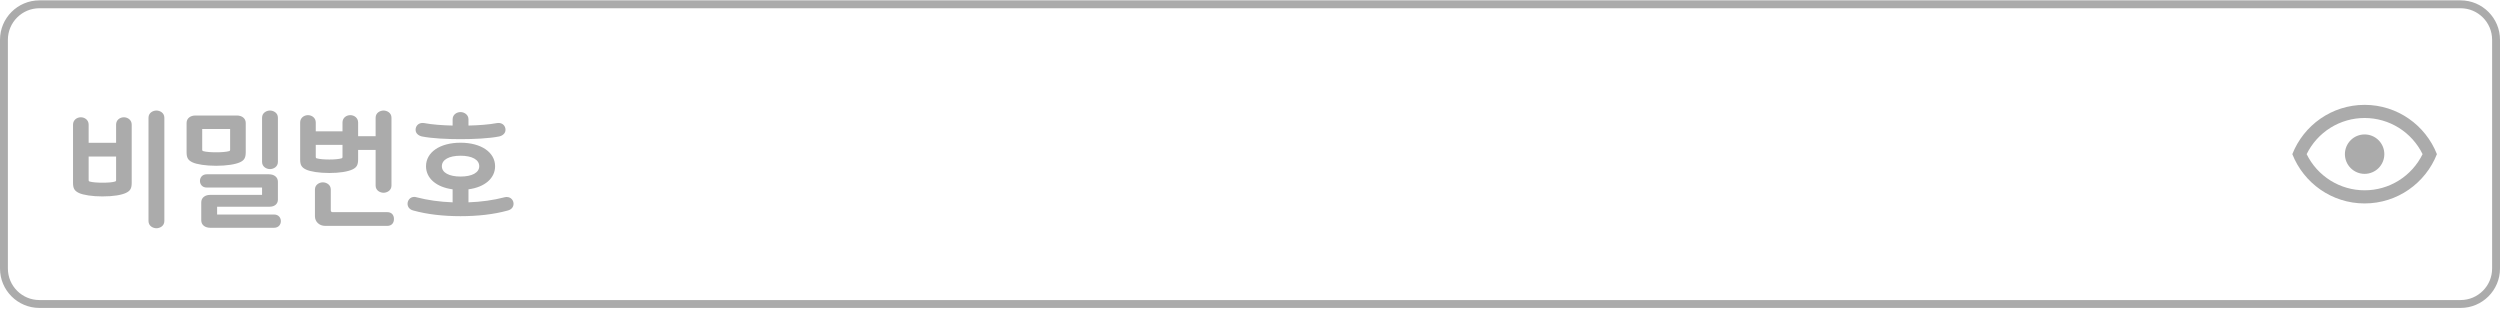
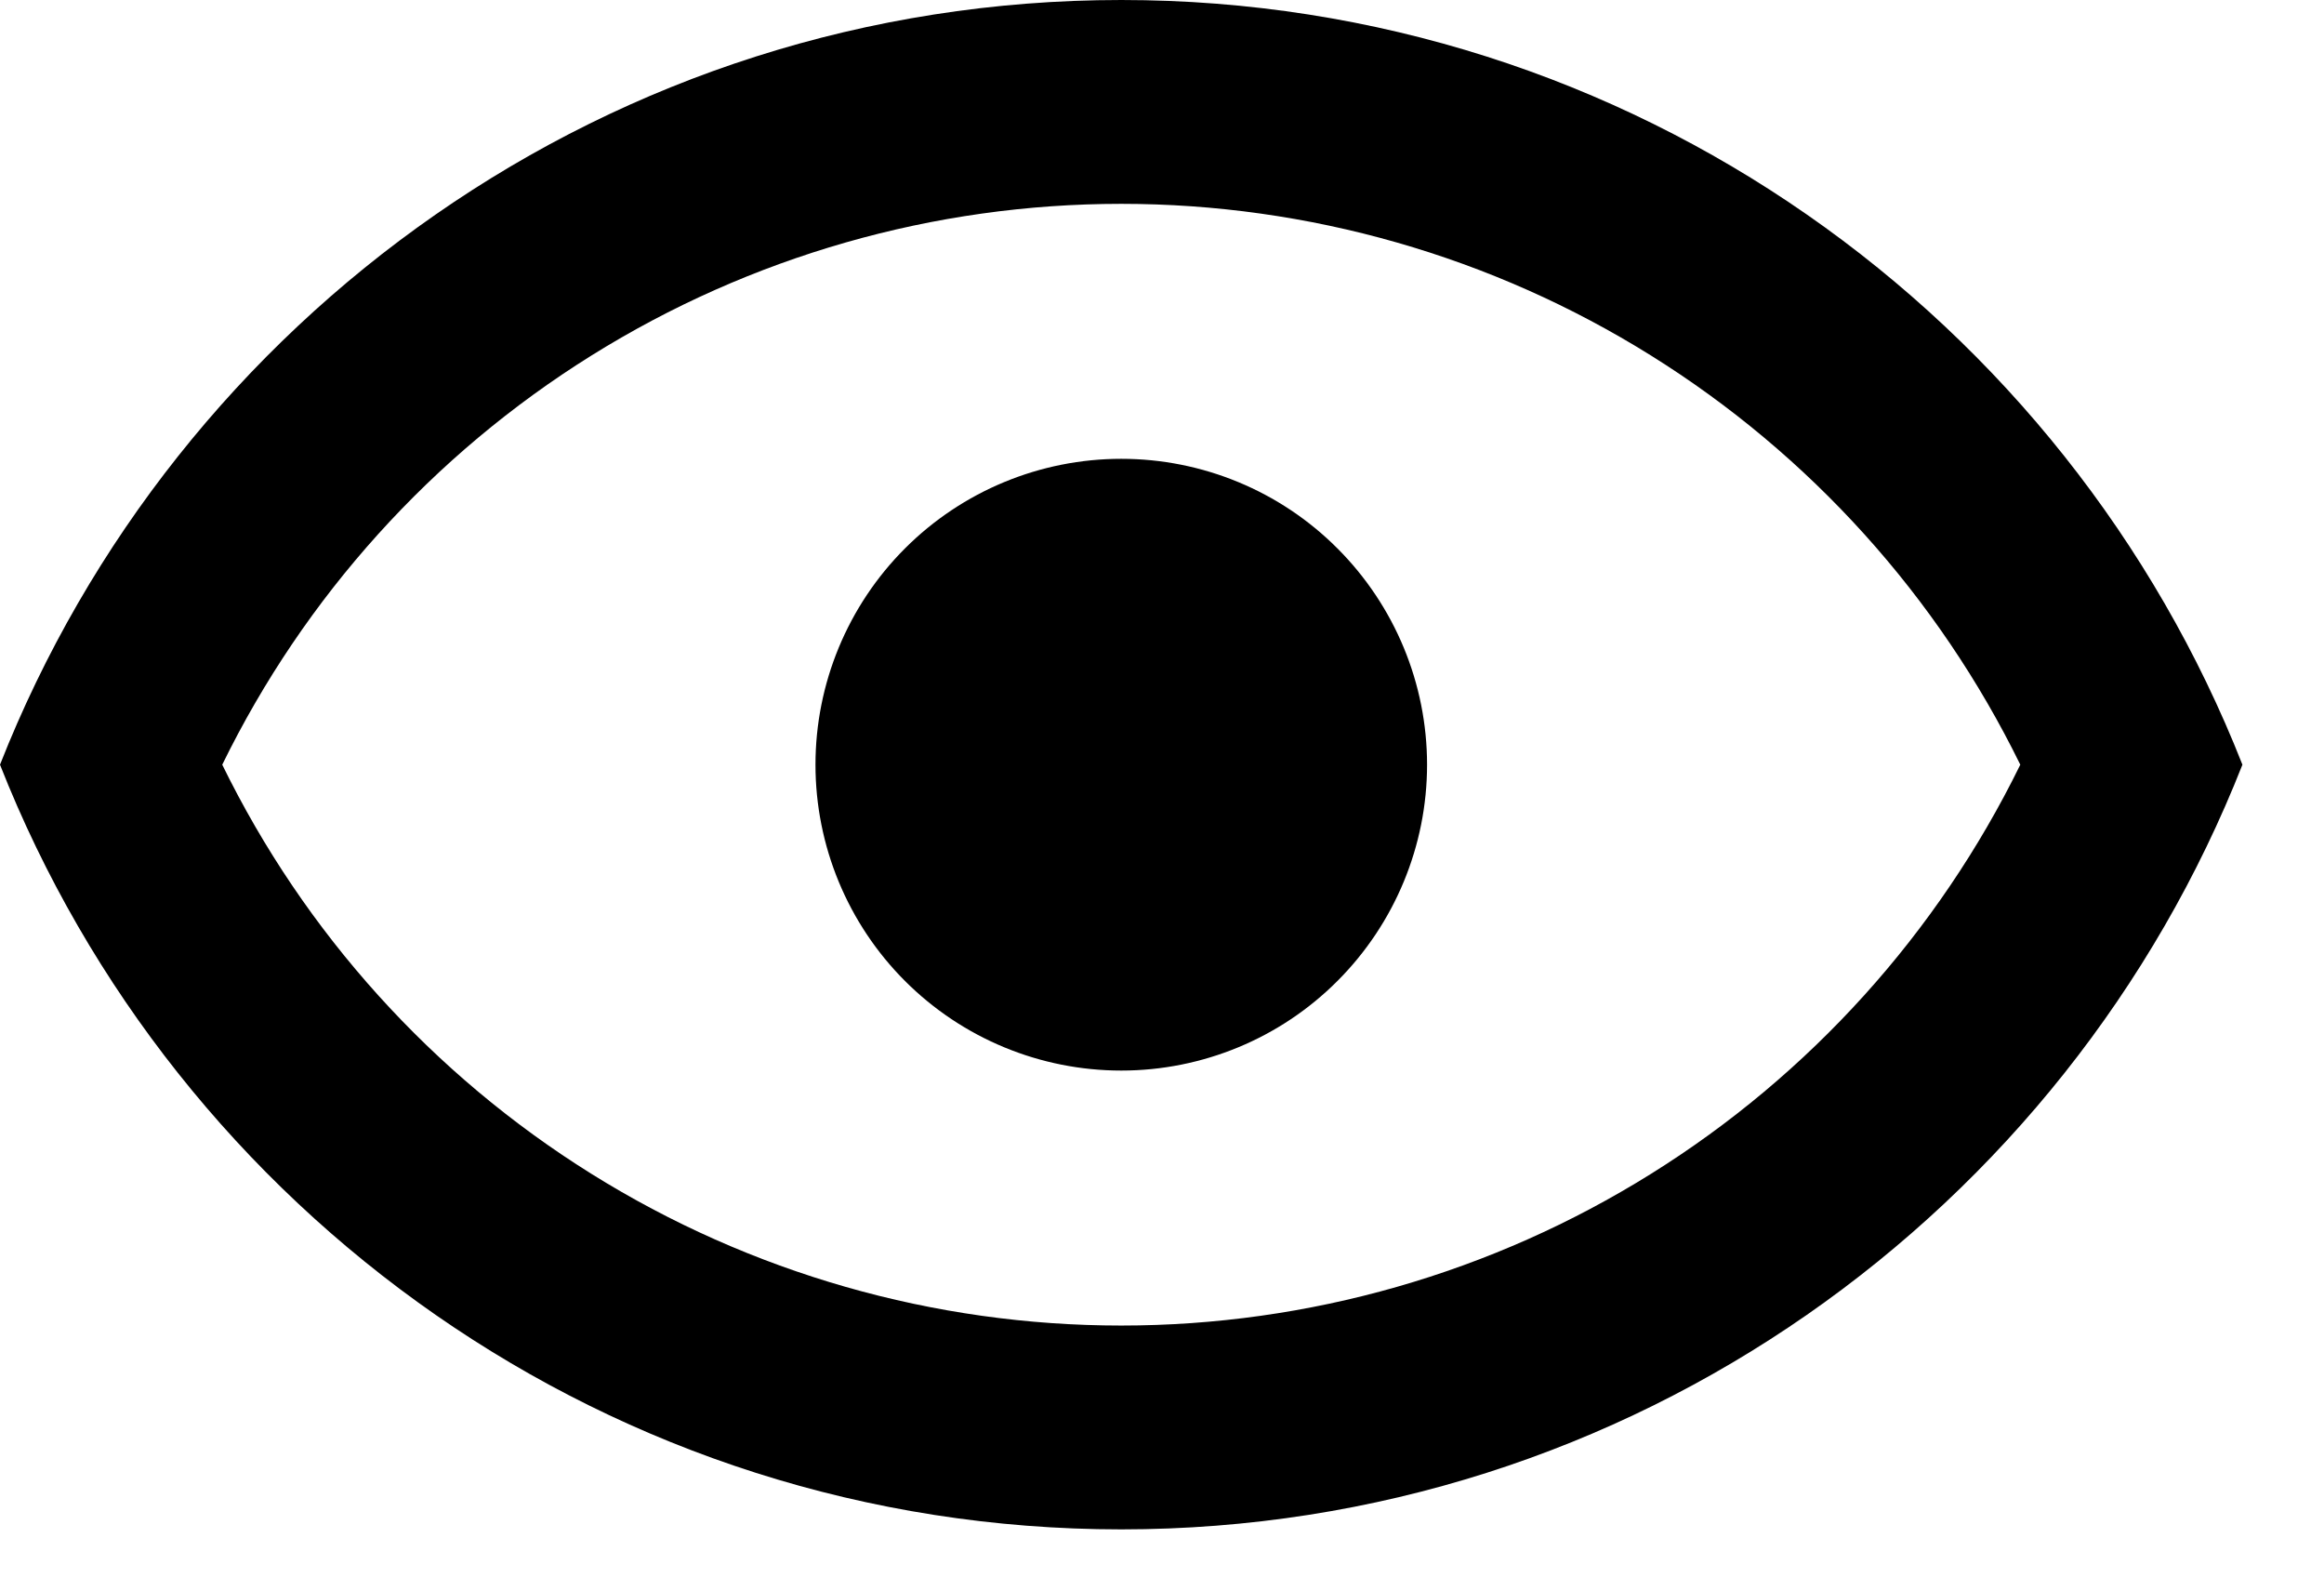
- <svg xmlns="http://www.w3.org/2000/svg" width="317" height="40" viewBox="0 0 317 40" fill="none">
-   <rect x="0.5" y="0.546" width="316" height="38" rx="4.5" stroke="#ABABAB" />
-   <path d="M18.83 14.931C18.83 14.286 19.415 14.016 19.835 14.016C20.255 14.016 20.84 14.286 20.84 14.931V28.026C20.84 28.671 20.255 28.941 19.835 28.941C19.415 28.941 18.83 28.671 18.83 28.026V14.931ZM9.26 15.801C9.26 15.216 9.755 14.871 10.25 14.871C10.745 14.871 11.24 15.216 11.24 15.801V18.111H14.72V15.801C14.72 15.216 15.2 14.871 15.71 14.871C16.205 14.871 16.7 15.216 16.7 15.801V23.181C16.7 23.886 16.52 24.201 15.98 24.456C15.41 24.726 14.405 24.906 12.98 24.906C11.69 24.906 10.55 24.726 10.01 24.471C9.44 24.201 9.26 23.886 9.26 23.181V15.801ZM11.24 22.866C11.24 22.941 11.285 23.001 11.36 23.016C11.72 23.121 12.365 23.166 12.98 23.166C13.745 23.166 14.24 23.121 14.6 23.016C14.675 23.001 14.72 22.941 14.72 22.866V19.851H11.24V22.866ZM33.229 14.931C33.229 14.286 33.814 14.016 34.234 14.016C34.654 14.016 35.239 14.286 35.239 14.931V20.526C35.239 21.171 34.654 21.441 34.234 21.441C33.814 21.441 33.229 21.171 33.229 20.526V14.931ZM23.659 15.591C23.659 15.006 24.139 14.646 24.784 14.646H30.034C30.679 14.646 31.159 15.006 31.159 15.591V19.296C31.159 20.001 30.979 20.316 30.439 20.571C29.869 20.841 28.729 21.021 27.409 21.021C26.089 21.021 24.949 20.841 24.409 20.586C23.839 20.316 23.659 20.001 23.659 19.296V15.591ZM25.354 22.941C25.354 22.521 25.639 22.101 26.209 22.101H34.114C34.759 22.101 35.239 22.461 35.239 23.046V25.311C35.239 25.881 34.789 26.211 34.204 26.211H27.529V27.201H34.759C35.329 27.201 35.614 27.621 35.614 28.041C35.614 28.461 35.329 28.881 34.759 28.881H26.644C25.999 28.881 25.519 28.521 25.519 27.936V25.656C25.519 25.071 25.999 24.711 26.644 24.711H33.229V23.781H26.209C25.639 23.781 25.354 23.361 25.354 22.941ZM25.639 19.011C25.639 19.086 25.684 19.146 25.759 19.161C26.119 19.266 26.764 19.311 27.409 19.311C28.054 19.311 28.699 19.266 29.059 19.161C29.134 19.146 29.179 19.086 29.179 19.011V16.356H25.639V19.011ZM47.629 14.931C47.629 14.286 48.214 14.016 48.634 14.016C49.054 14.016 49.639 14.286 49.639 14.931V23.526C49.639 24.171 49.054 24.441 48.634 24.441C48.214 24.441 47.629 24.171 47.629 23.526V19.011H45.409V20.211C45.409 20.916 45.229 21.231 44.689 21.486C44.119 21.756 43.084 21.936 41.764 21.936C40.444 21.936 39.349 21.756 38.809 21.501C38.239 21.231 38.059 20.916 38.059 20.211V15.531C38.059 14.946 38.554 14.601 39.049 14.601C39.544 14.601 40.039 14.946 40.039 15.531V16.656H43.429V15.531C43.429 14.946 43.909 14.601 44.419 14.601C44.914 14.601 45.409 14.946 45.409 15.531V17.271H47.629V14.931ZM39.934 24.036C39.934 23.391 40.519 23.121 40.939 23.121C41.359 23.121 41.944 23.391 41.944 24.036V26.676C41.944 26.811 42.034 26.901 42.169 26.901H49.114C49.654 26.901 49.954 27.261 49.954 27.771C49.954 28.281 49.654 28.641 49.114 28.641H41.224C40.489 28.641 39.934 28.116 39.934 27.426V24.036ZM40.039 19.926C40.039 20.001 40.084 20.061 40.159 20.076C40.519 20.181 41.119 20.226 41.764 20.226C42.409 20.226 42.949 20.181 43.309 20.076C43.384 20.061 43.429 20.001 43.429 19.926V18.366H40.039V19.926ZM62.778 21.081C62.778 22.611 61.458 23.736 59.403 24.006V25.656C61.038 25.596 62.553 25.386 63.993 25.011C64.083 24.981 64.188 24.981 64.263 24.981C64.788 24.981 65.118 25.401 65.118 25.836C65.118 26.196 64.908 26.556 64.398 26.691C62.613 27.186 60.573 27.411 58.398 27.411C56.223 27.411 54.183 27.186 52.398 26.691C51.888 26.556 51.678 26.196 51.678 25.836C51.678 25.401 52.008 24.966 52.533 24.966C52.608 24.966 52.713 24.981 52.803 25.011C54.228 25.386 55.773 25.596 57.393 25.656V24.006C55.338 23.736 54.018 22.611 54.018 21.081C54.018 19.311 55.773 18.096 58.398 18.096C61.008 18.096 62.778 19.311 62.778 21.081ZM52.698 16.461C52.698 15.966 53.058 15.591 53.583 15.591C53.643 15.591 53.718 15.591 53.778 15.606C54.798 15.801 56.133 15.891 57.393 15.921V15.126C57.393 14.526 57.918 14.211 58.398 14.211C58.863 14.211 59.403 14.541 59.403 15.126V15.921C60.663 15.891 61.998 15.801 63.018 15.606C63.078 15.591 63.153 15.591 63.213 15.591C63.738 15.591 64.098 15.966 64.098 16.461C64.098 16.896 63.753 17.196 63.303 17.301C62.043 17.556 60.063 17.646 58.398 17.646C56.733 17.646 54.753 17.556 53.493 17.301C53.043 17.196 52.698 16.896 52.698 16.461ZM56.028 21.081C56.028 21.891 56.943 22.386 58.398 22.386C59.853 22.386 60.768 21.891 60.768 21.081C60.768 20.241 59.853 19.746 58.398 19.746C56.943 19.746 56.028 20.241 56.028 21.081Z" fill="#ABABAB" />
-   <path d="M299.833 17.046C300.496 17.046 301.132 17.309 301.601 17.778C302.07 18.247 302.333 18.883 302.333 19.546C302.333 20.209 302.07 20.845 301.601 21.314C301.132 21.782 300.496 22.046 299.833 22.046C299.17 22.046 298.534 21.782 298.066 21.314C297.597 20.845 297.333 20.209 297.333 19.546C297.333 18.883 297.597 18.247 298.066 17.778C298.534 17.309 299.17 17.046 299.833 17.046ZM299.833 13.296C304 13.296 307.558 15.888 309 19.546C307.558 23.204 304 25.796 299.833 25.796C295.667 25.796 292.108 23.204 290.667 19.546C292.108 15.888 295.667 13.296 299.833 13.296ZM292.483 19.546C293.157 20.921 294.203 22.08 295.502 22.89C296.801 23.701 298.302 24.13 299.833 24.13C301.365 24.13 302.865 23.701 304.165 22.89C305.464 22.08 306.51 20.921 307.183 19.546C306.51 18.171 305.464 17.012 304.165 16.201C302.865 15.391 301.365 14.961 299.833 14.961C298.302 14.961 296.801 15.391 295.502 16.201C294.203 17.012 293.157 18.171 292.483 19.546Z" fill="#ABABAB" />
+ <svg xmlns="http://www.w3.org/2000/svg" width="19" height="13" viewBox="0 0 19 13" fill="none">
+   <path d="M9.167 3.75C9.83 3.75 10.466 4.013 10.934 4.482C11.403 4.951 11.667 5.587 11.667 6.25C11.667 6.913 11.403 7.549 10.934 8.018C10.466 8.487 9.83 8.75 9.167 8.75C8.504 8.75 7.868 8.487 7.399 8.018C6.93 7.549 6.667 6.913 6.667 6.25C6.667 5.587 6.93 4.951 7.399 4.482C7.868 4.013 8.504 3.75 9.167 3.75ZM9.167 0C13.333 0 16.892 2.592 18.333 6.25C16.892 9.908 13.333 12.5 9.167 12.5C5 12.5 1.442 9.908 0 6.25C1.442 2.592 5 0 9.167 0ZM1.817 6.25C2.49 7.625 3.536 8.784 4.835 9.594C6.135 10.405 7.635 10.834 9.167 10.834C10.698 10.834 12.199 10.405 13.498 9.594C14.797 8.784 15.843 7.625 16.517 6.25C15.843 4.875 14.797 3.716 13.498 2.906C12.199 2.095 10.698 1.666 9.167 1.666C7.635 1.666 6.135 2.095 4.835 2.906C3.536 3.716 2.49 4.875 1.817 6.25Z" fill="black" />
</svg>
